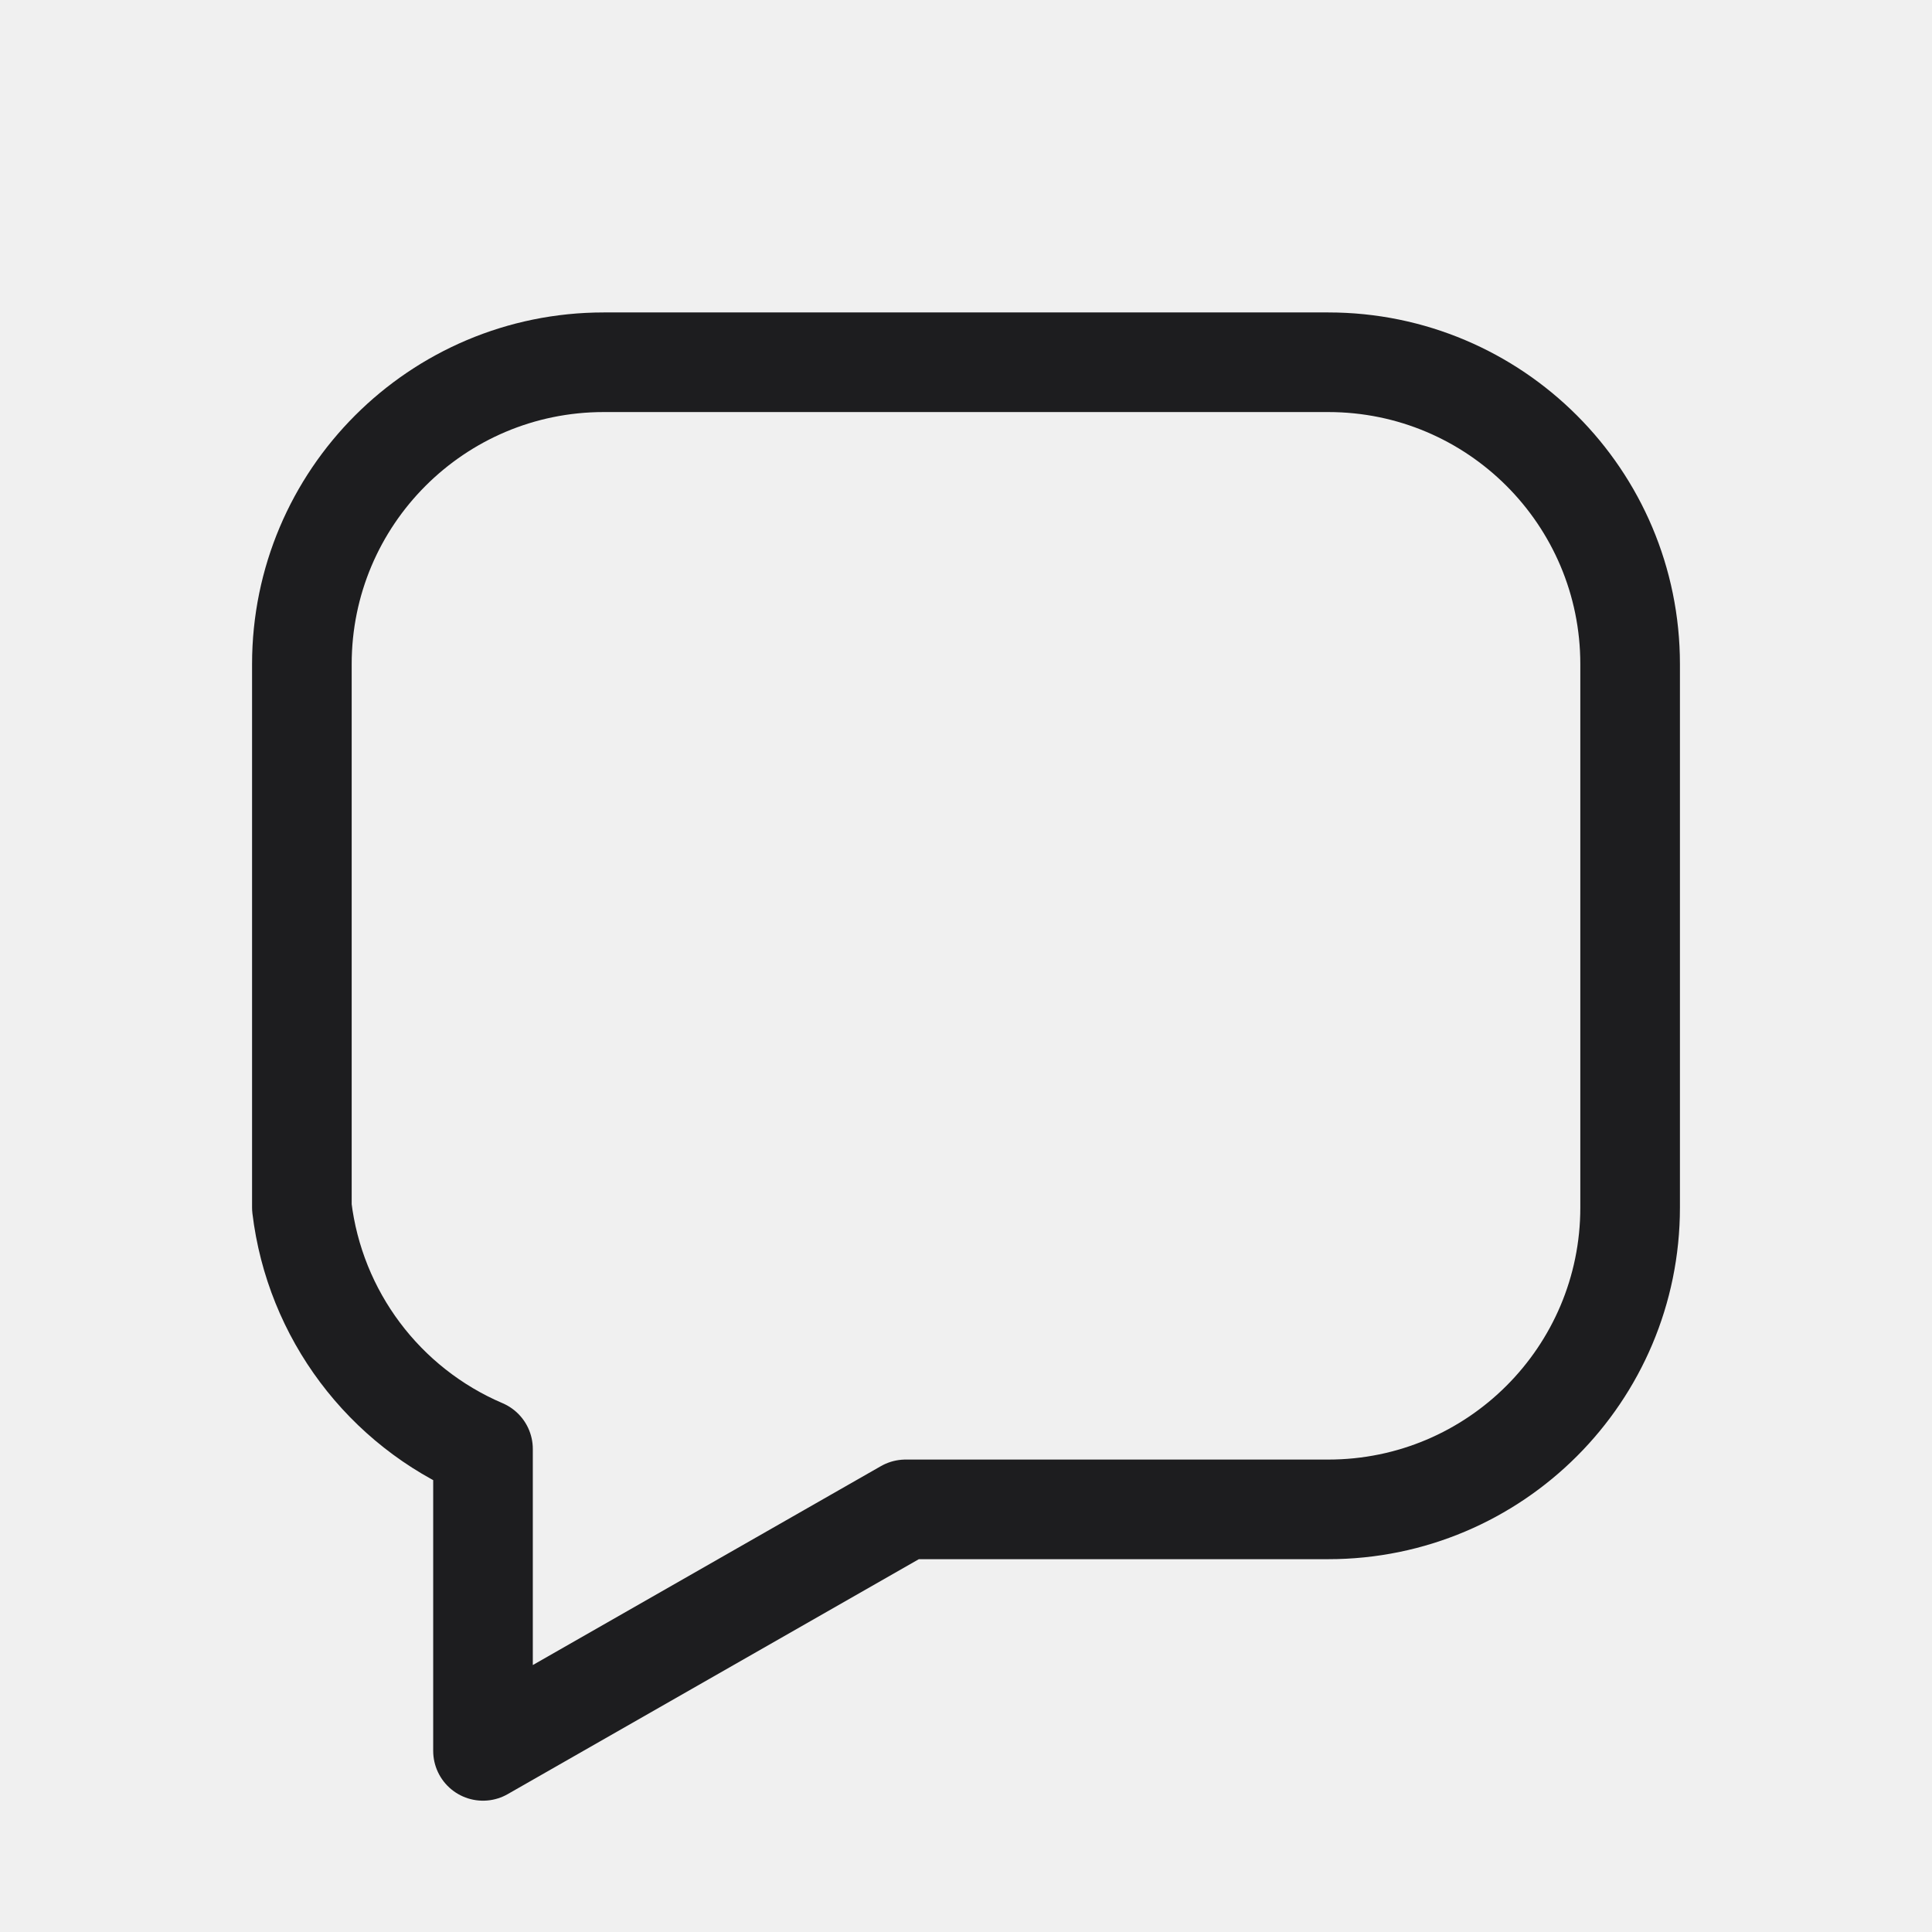
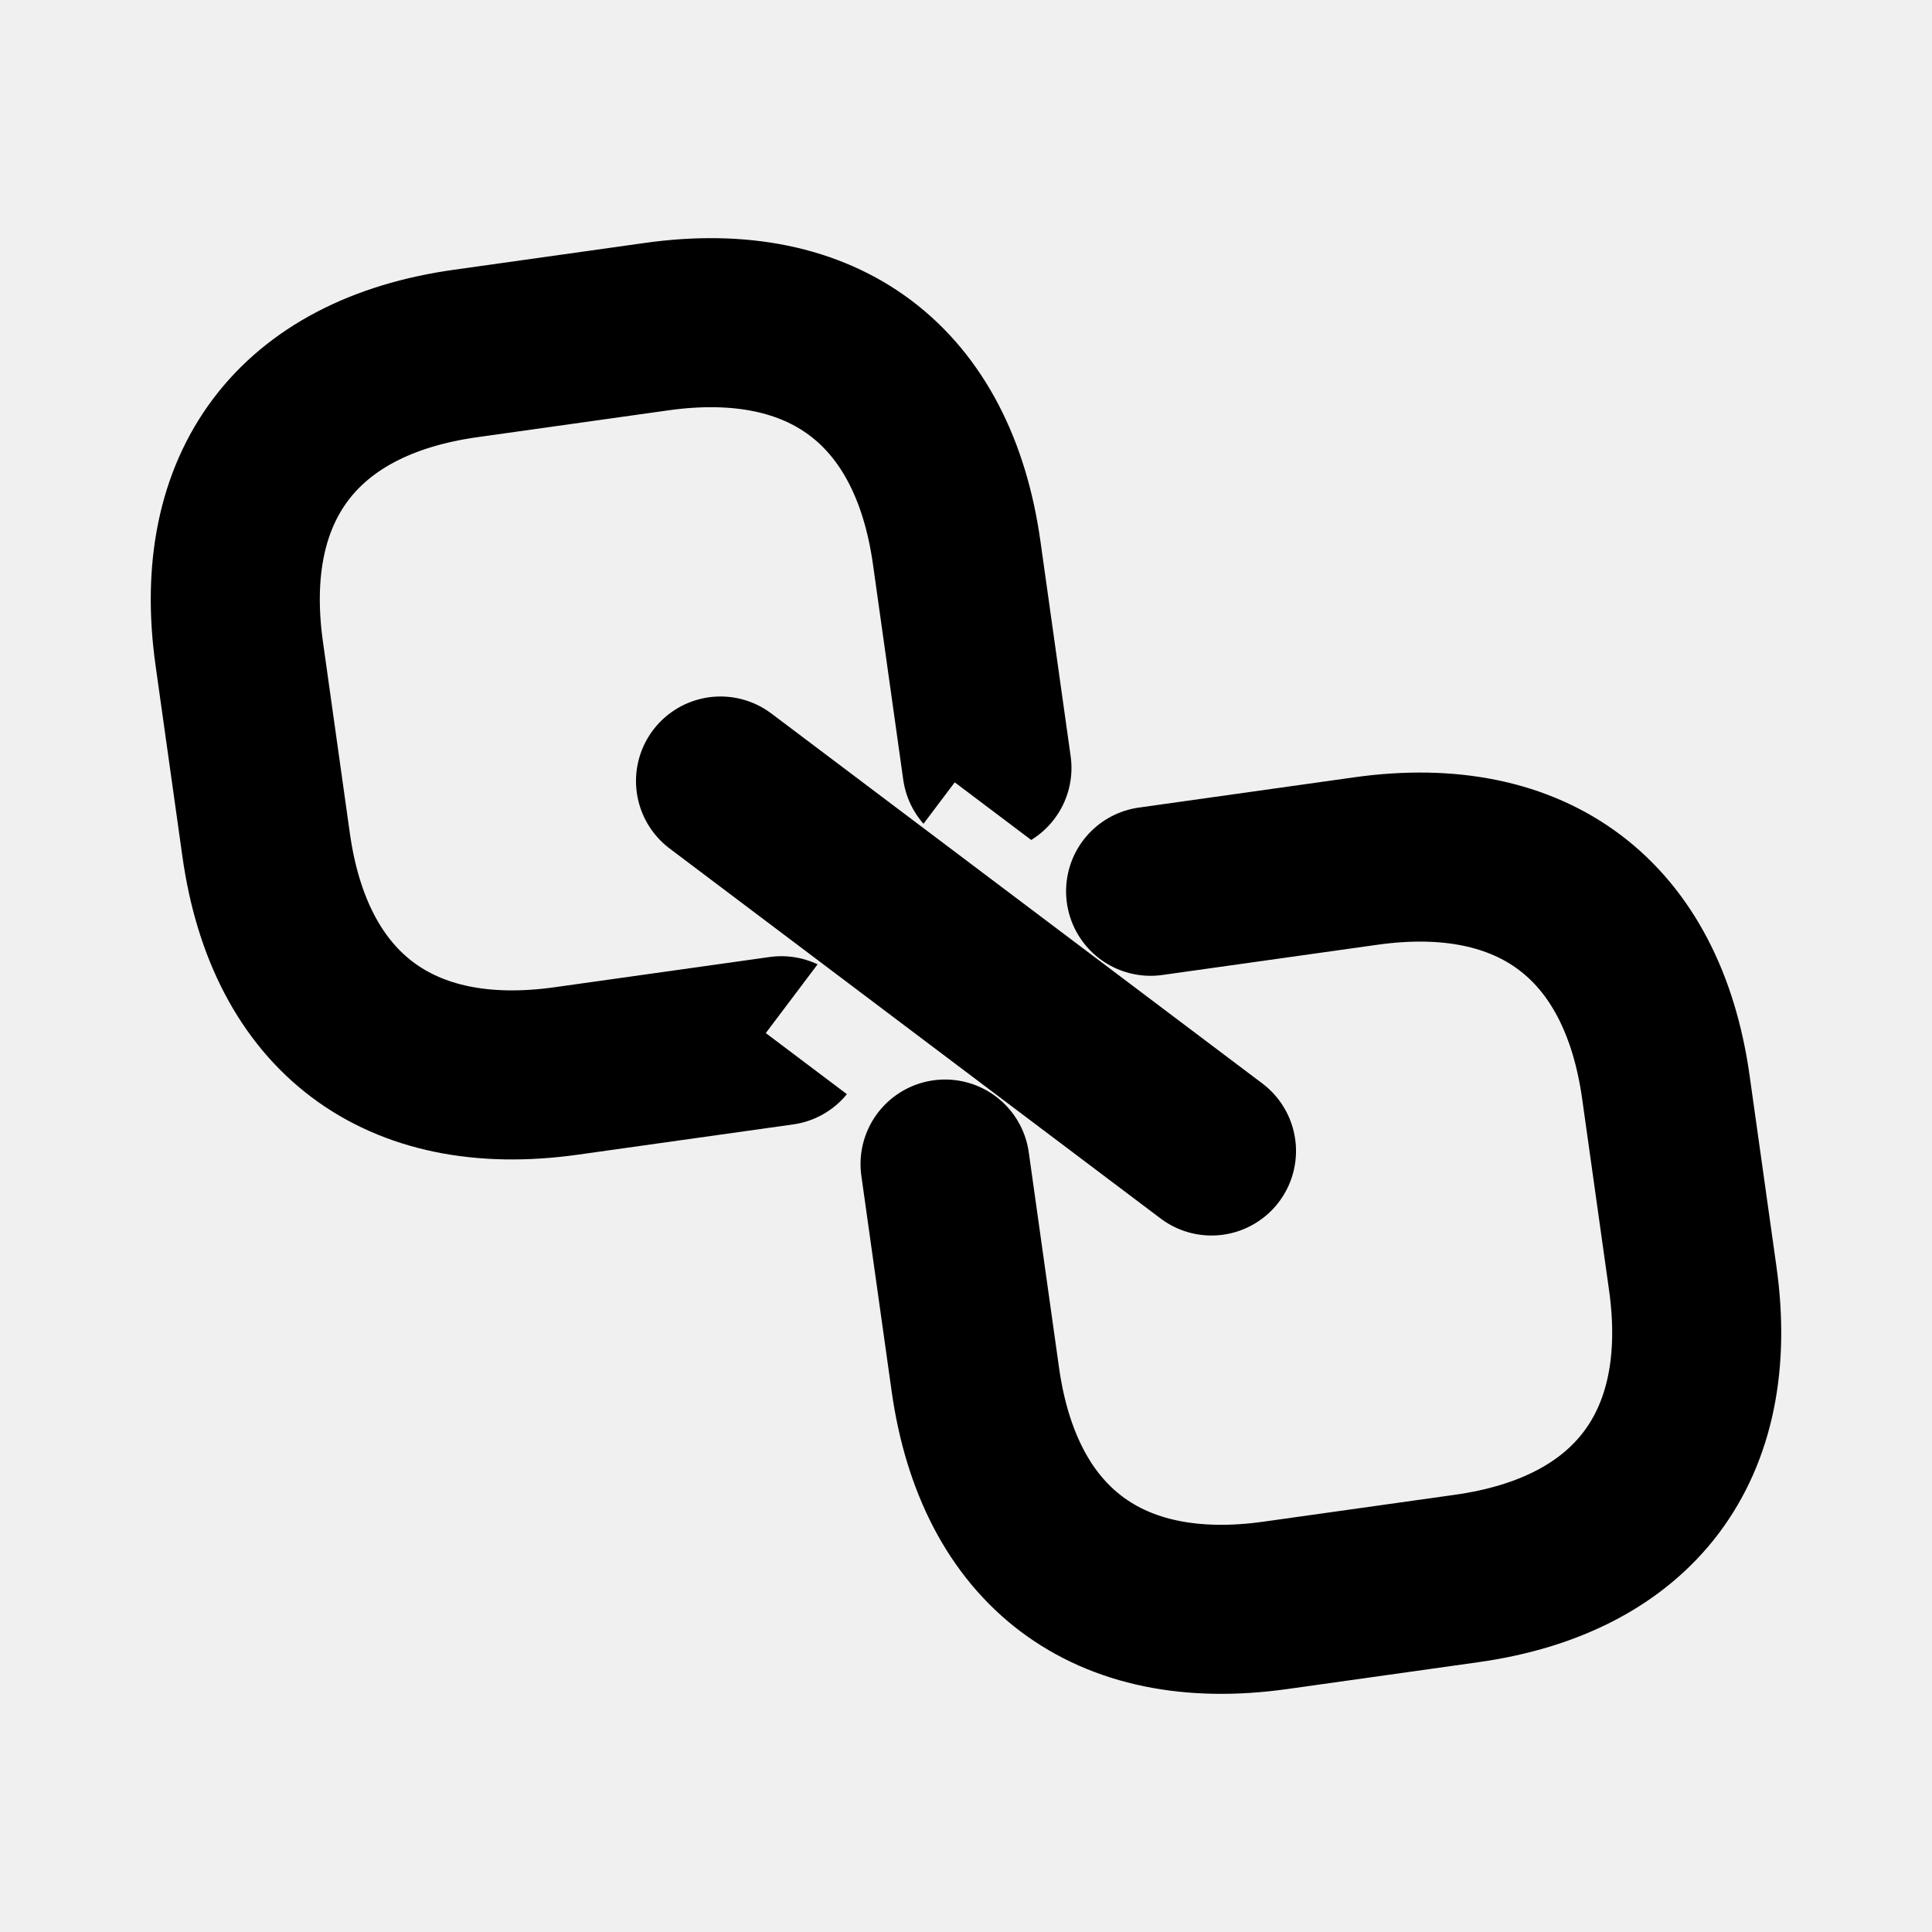
- <svg xmlns="http://www.w3.org/2000/svg" viewBox="0 0 32 32" fill="none">
-   <path d="M10 6h12a5 5 0 0 1 5 5v9a5 5 0 0 1-5 5h-7l-7 4v-5a5 5 0 0 1-3-4v-9a5 5 0 0 1 5-5Z" stroke="#1D1D1F" stroke-width="1.65" stroke-linecap="round" stroke-linejoin="round" />
+ <svg xmlns="http://www.w3.org/2000/svg" viewBox="0 0 80 80" fill="none">
+   <defs>
+     <mask id="under">
+       <path fill="white" d="M0 0h80v80H0z" />
+       <path d="m36 37 10 10" stroke="black" stroke-width="13" />
+     </mask>
+   </defs>
+   <g transform="rotate(-8 40 40)" stroke="currentColor" stroke-width="7" stroke-linecap="round" stroke-linejoin="round">
+     <path d="M42 32v-9c0-7-4-11-11-11h-8c-7 0-11 4-11 11v8c0 7 4 11 11 11h9" mask="url(#under)" />
+     <path d="M38 48v9c0 7 4 11 11 11h8c7 0 11-4 11-11v-8c0-7-4-11-11-11h-9" />
+     <path d="m31 31 18 18" />
+   </g>
</svg>
